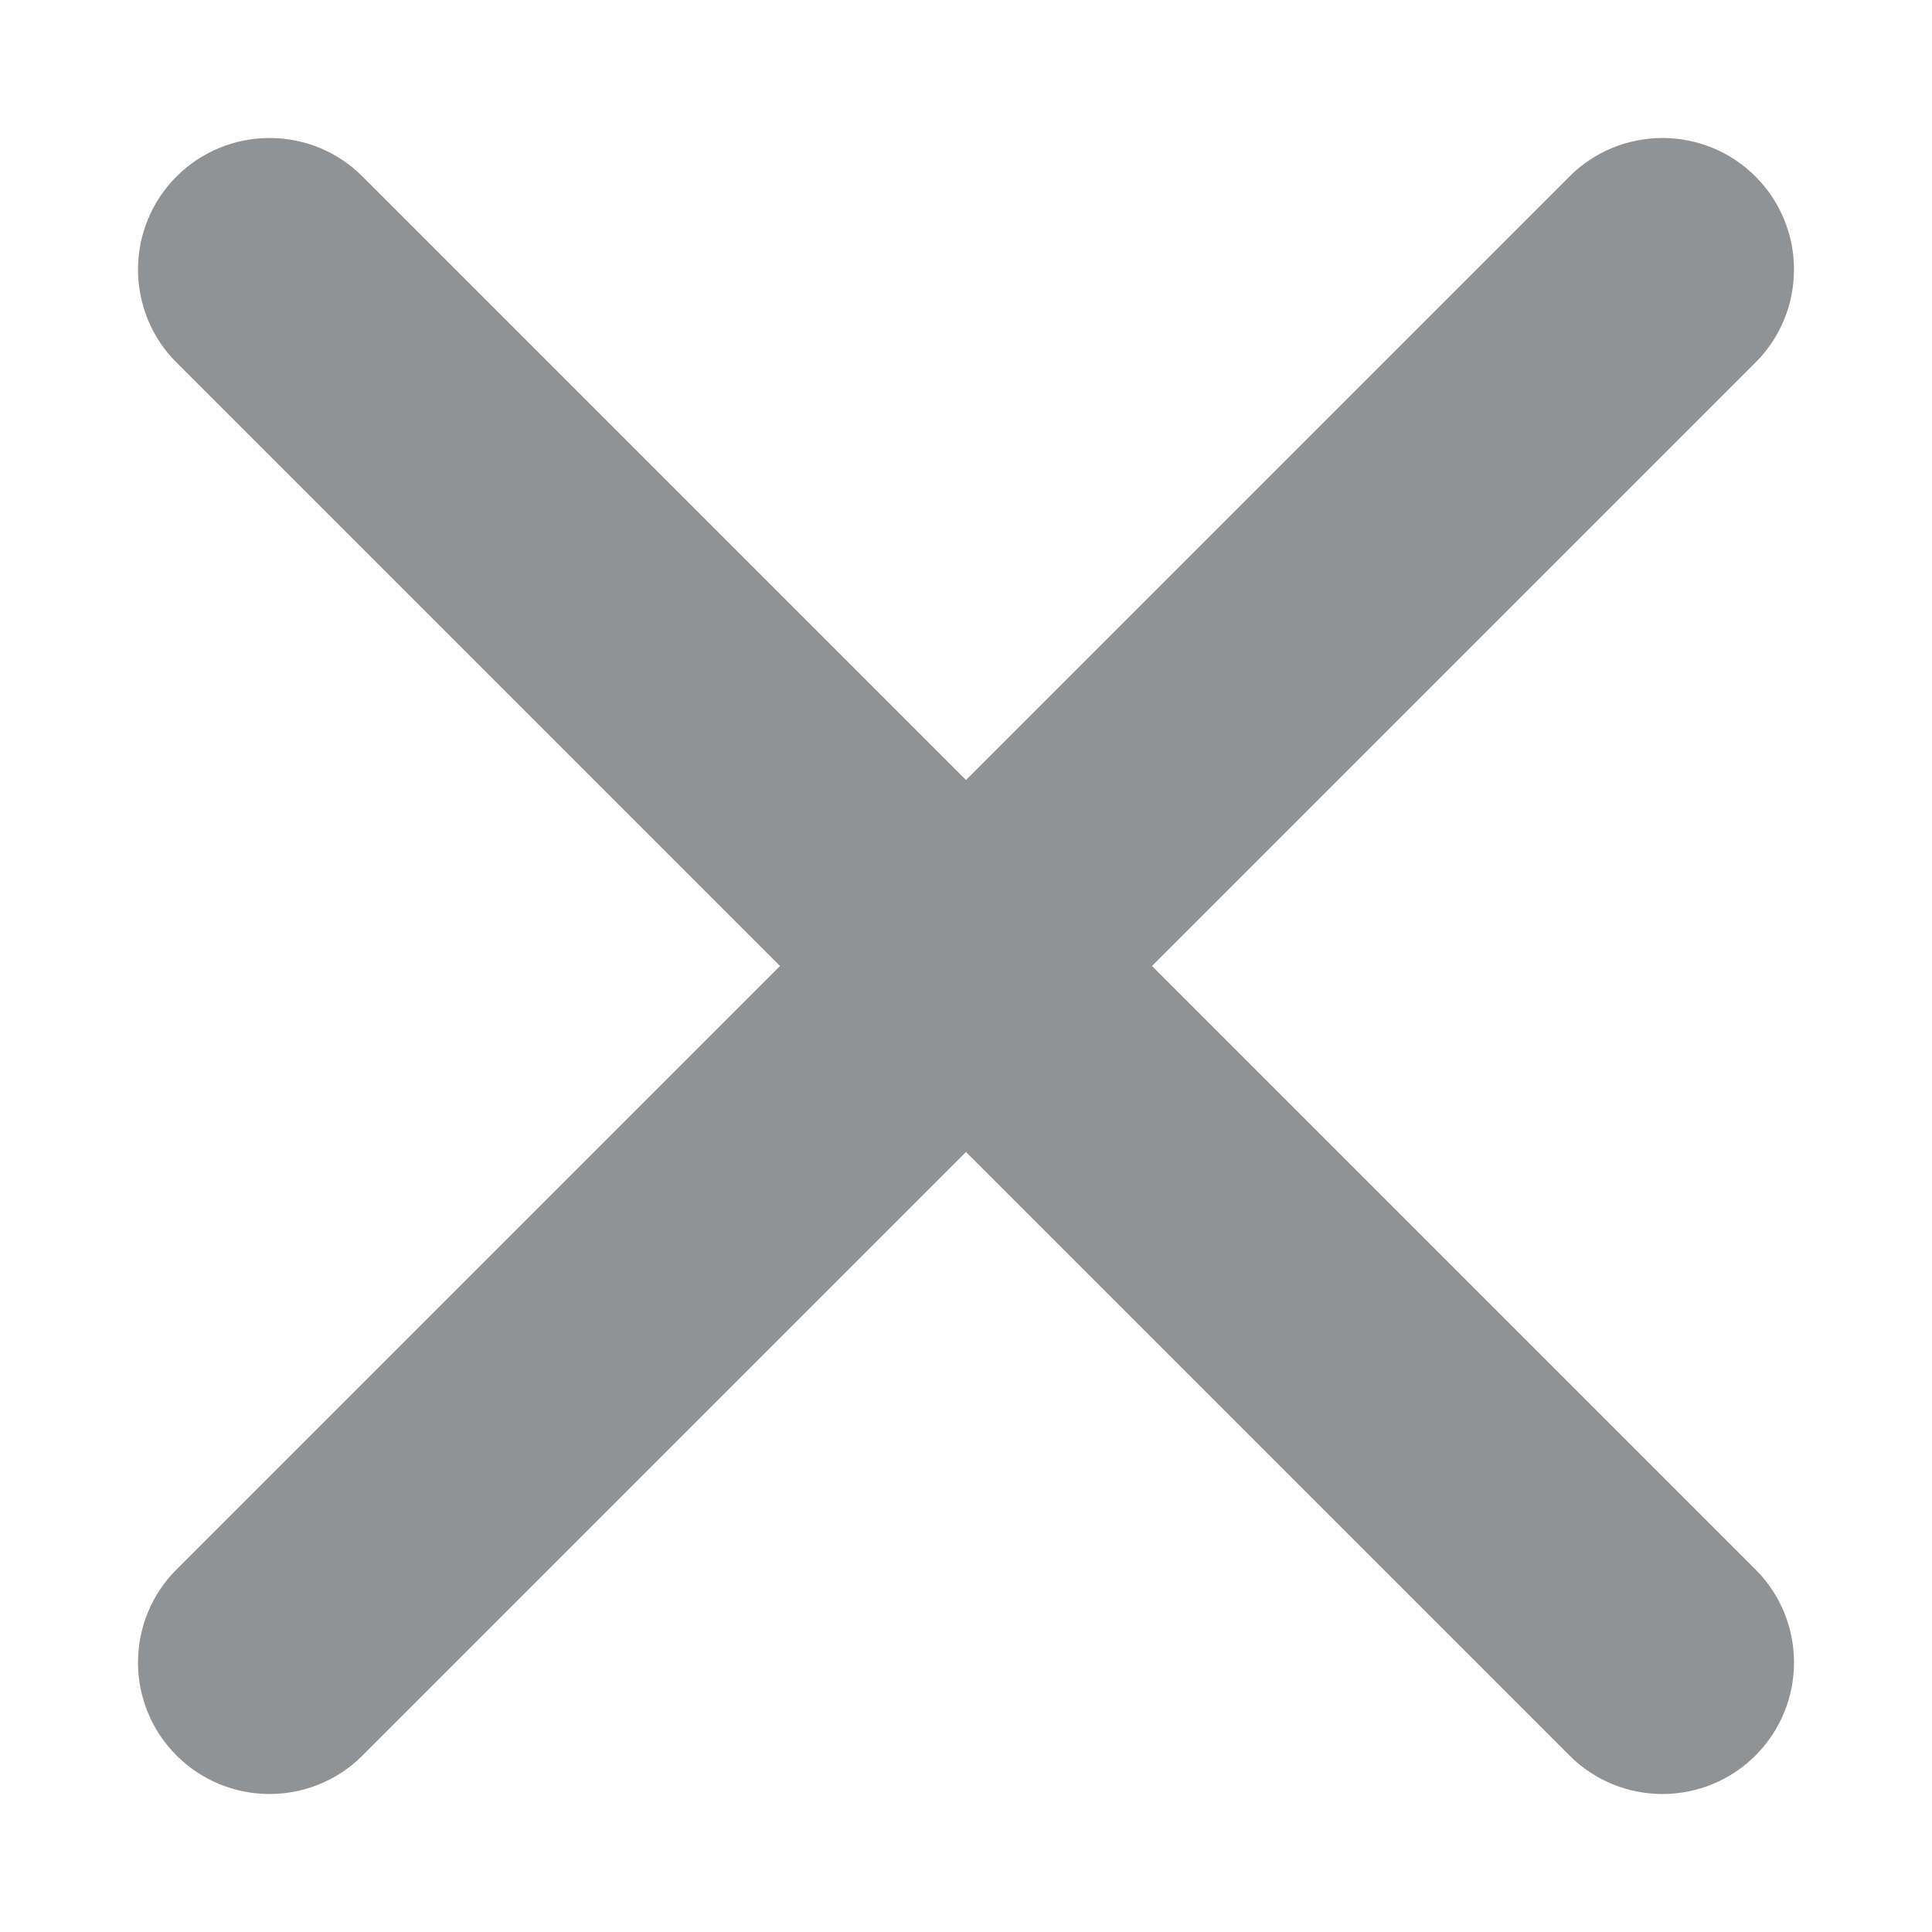
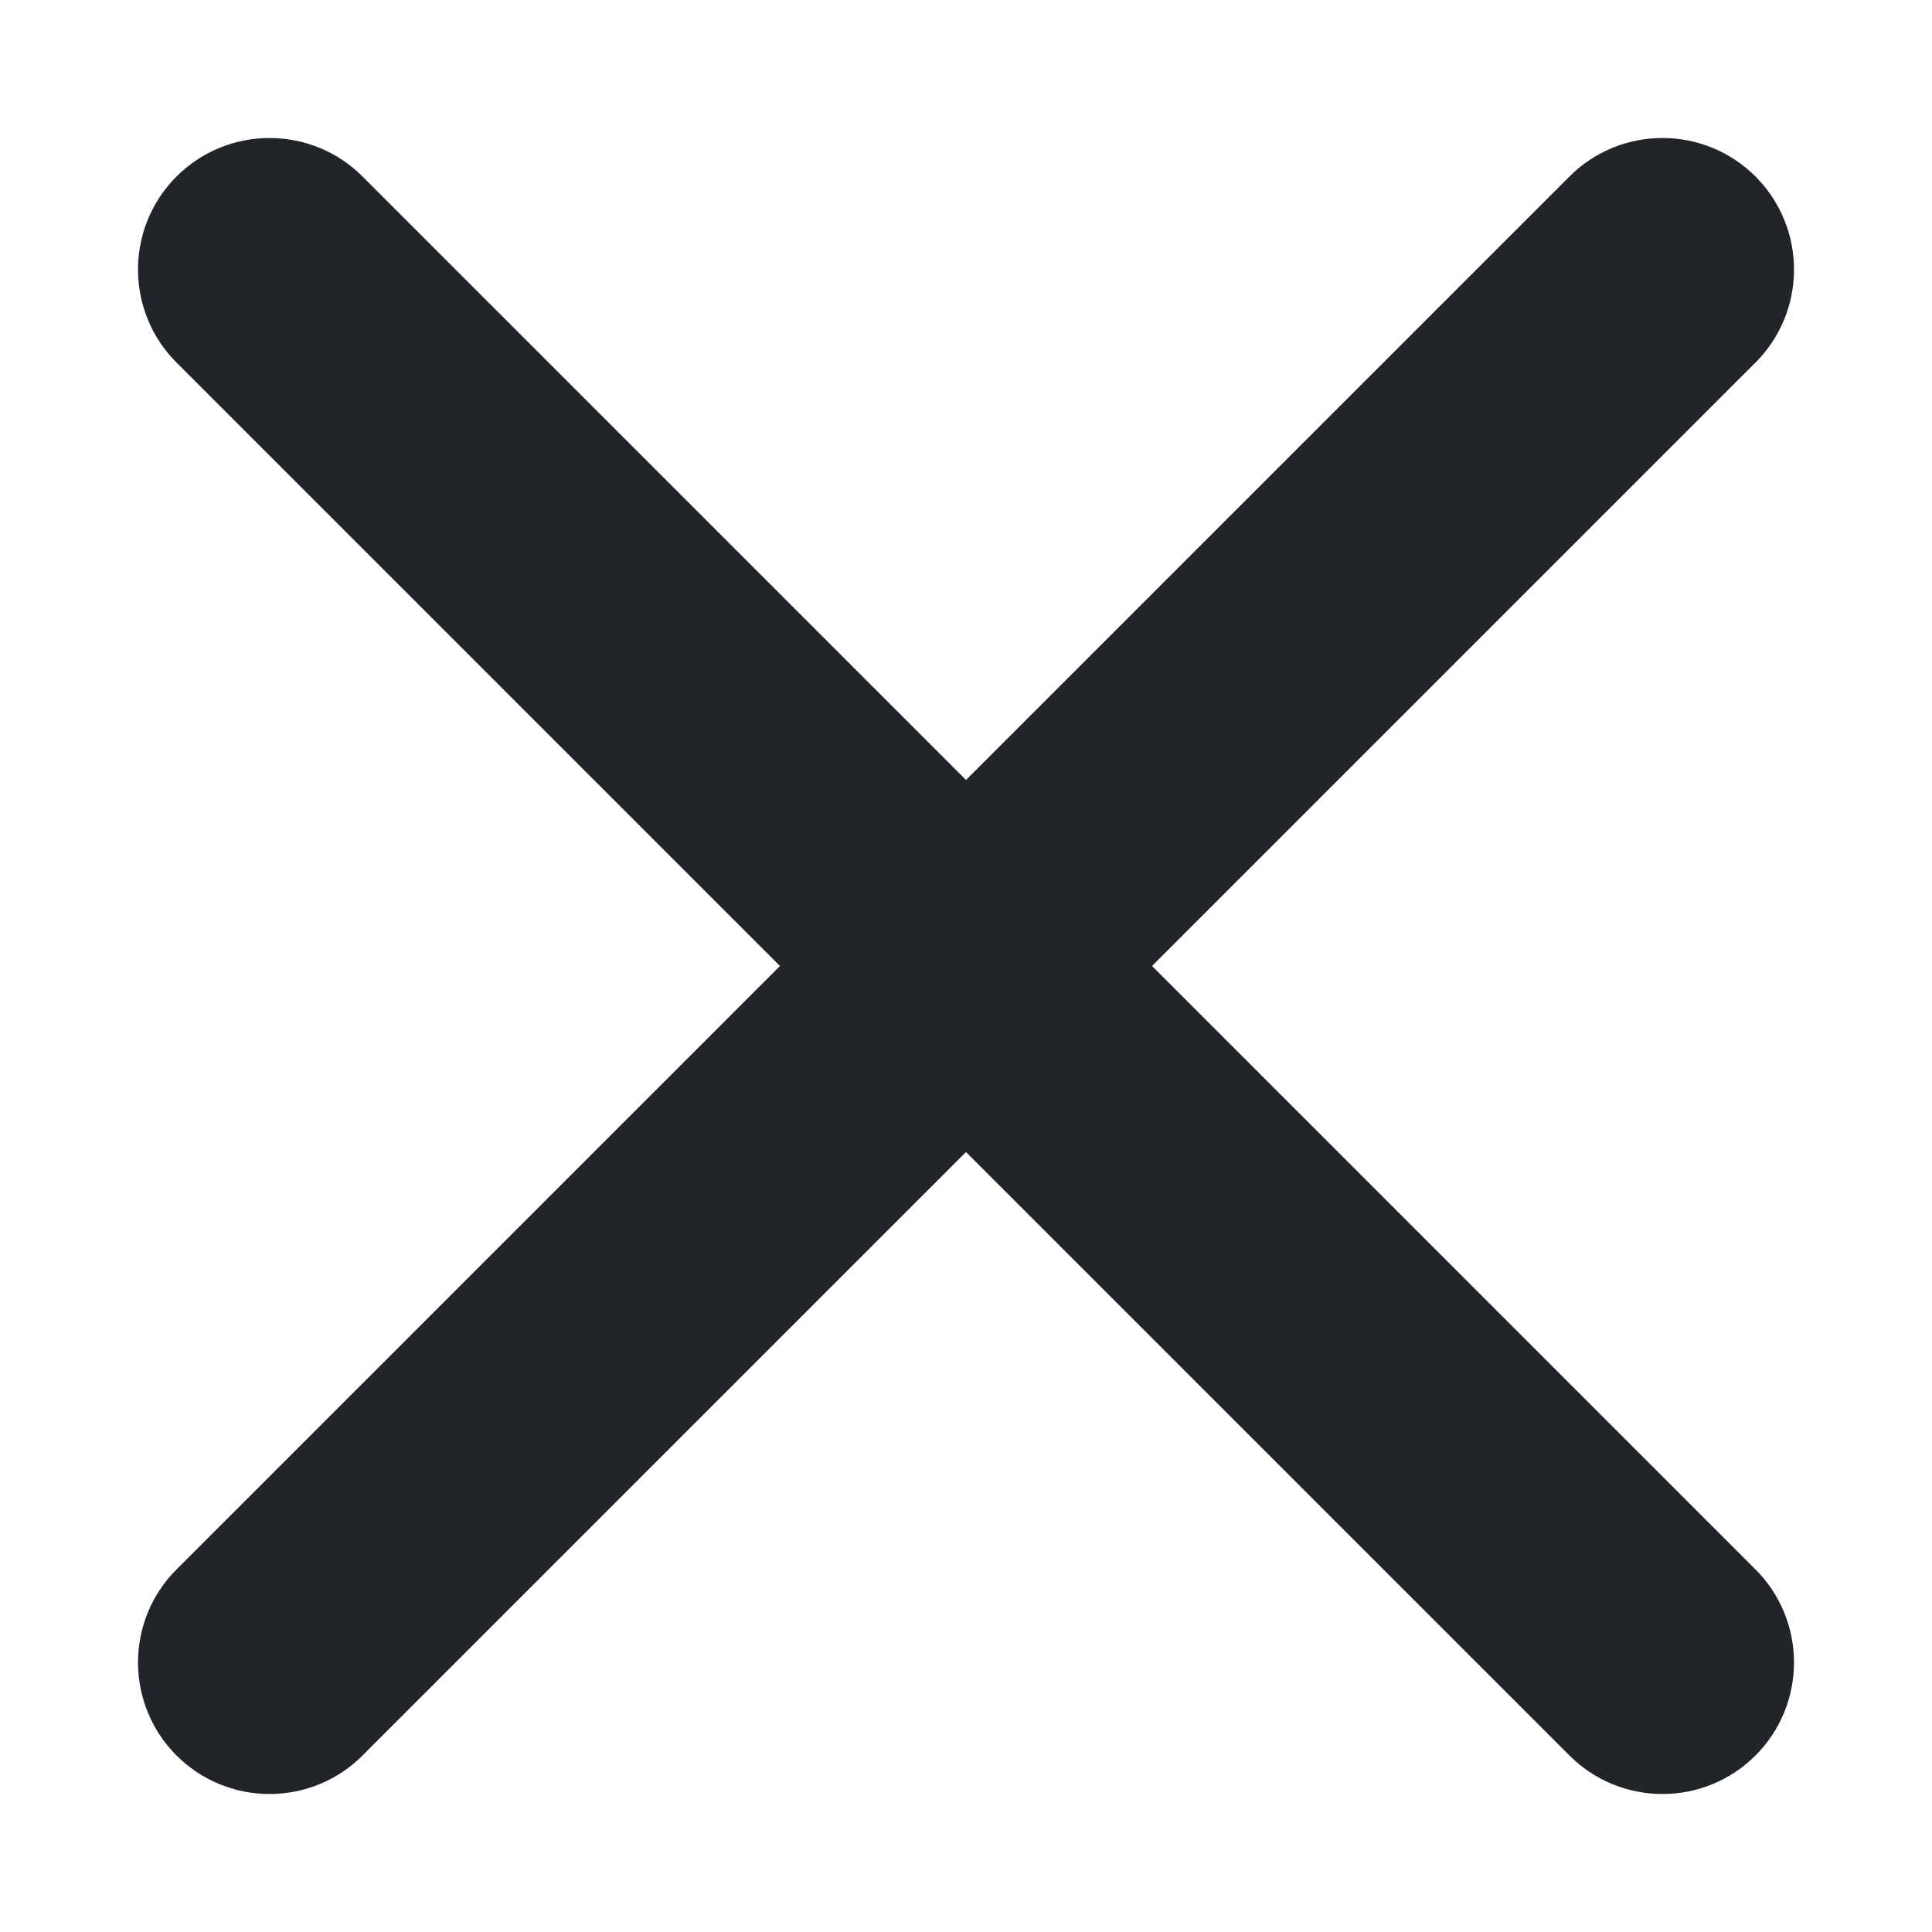
<svg xmlns="http://www.w3.org/2000/svg" width="14" height="14" viewBox="0 0 14 14" fill="none">
-   <g opacity="0.5">
+   <g>
    <path d="M12.721 1.279C12.542 1.1 12.3 1 12.047 1C11.794 1 11.551 1.1 11.373 1.279L7 5.652L2.627 1.279C2.449 1.1 2.206 1 1.953 1C1.7 1 1.458 1.1 1.279 1.279C1.1 1.458 1 1.7 1 1.953C1 2.206 1.1 2.449 1.279 2.627L5.652 7L1.279 11.373C1.1 11.551 1 11.794 1 12.047C1 12.3 1.1 12.542 1.279 12.721C1.458 12.9 1.7 13 1.953 13C2.206 13 2.449 12.9 2.627 12.721L7 8.348L11.373 12.721C11.551 12.9 11.794 13 12.047 13C12.3 13 12.542 12.9 12.721 12.721C12.9 12.542 13 12.3 13 12.047C13 11.794 12.9 11.551 12.721 11.373L8.348 7L12.721 2.627C12.9 2.449 13 2.206 13 1.953C13 1.7 12.9 1.458 12.721 1.279Z" fill="#212529" />
  </g>
</svg>
